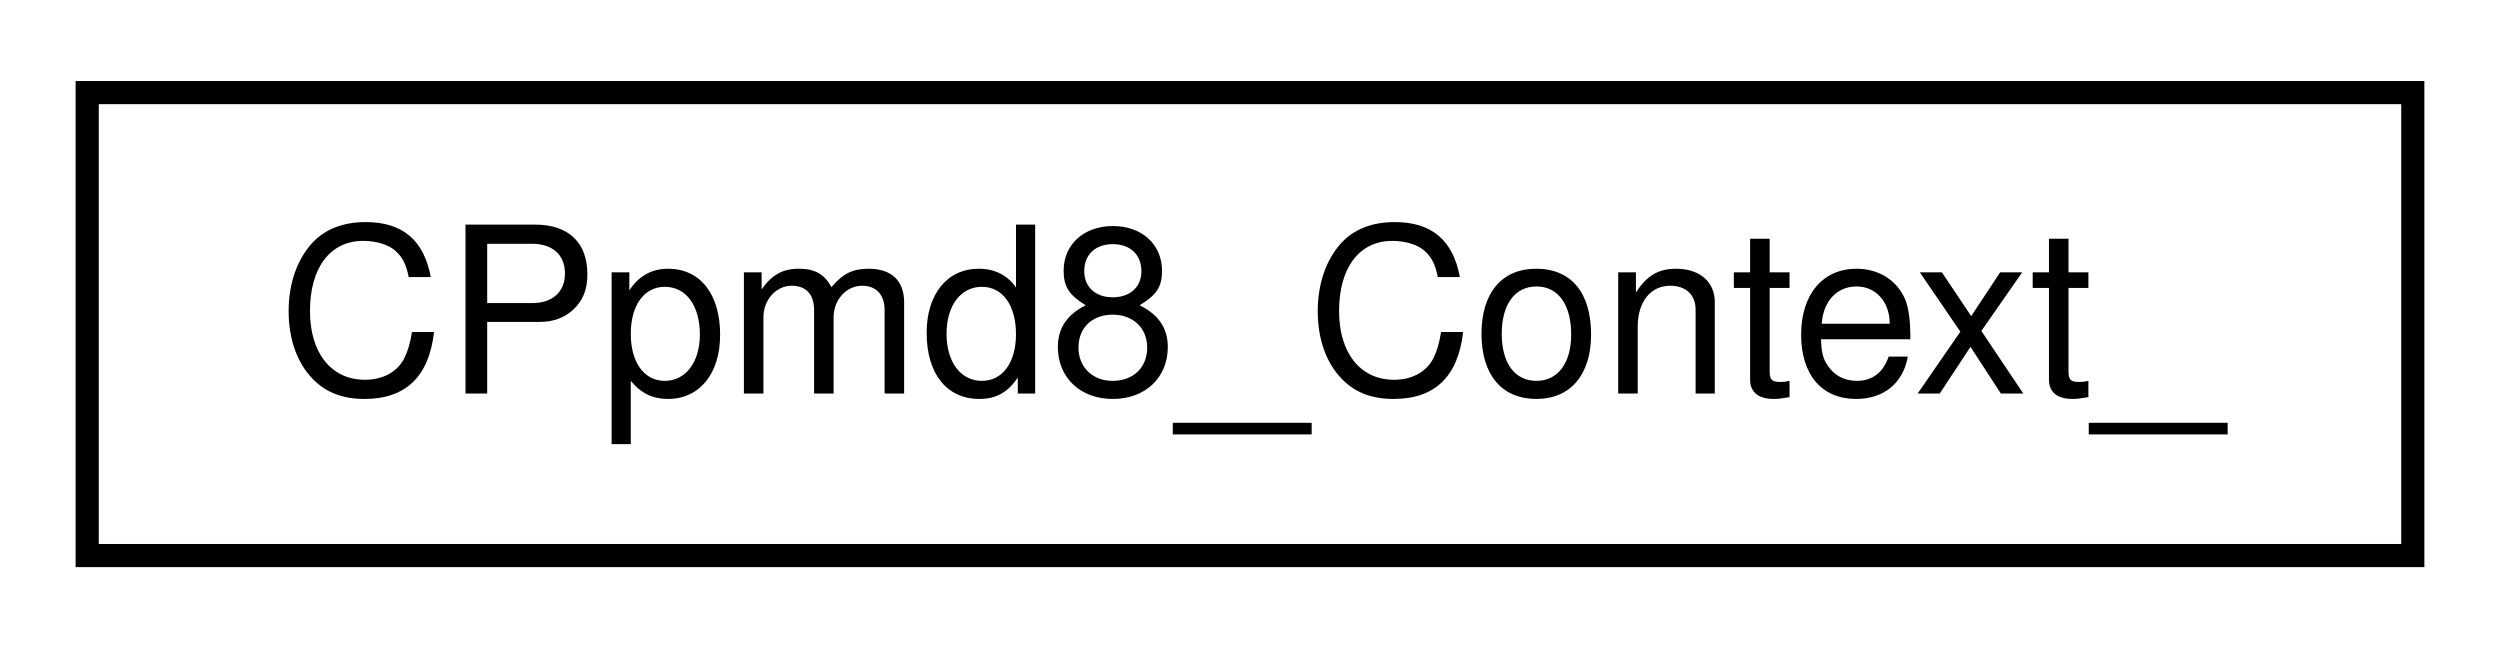
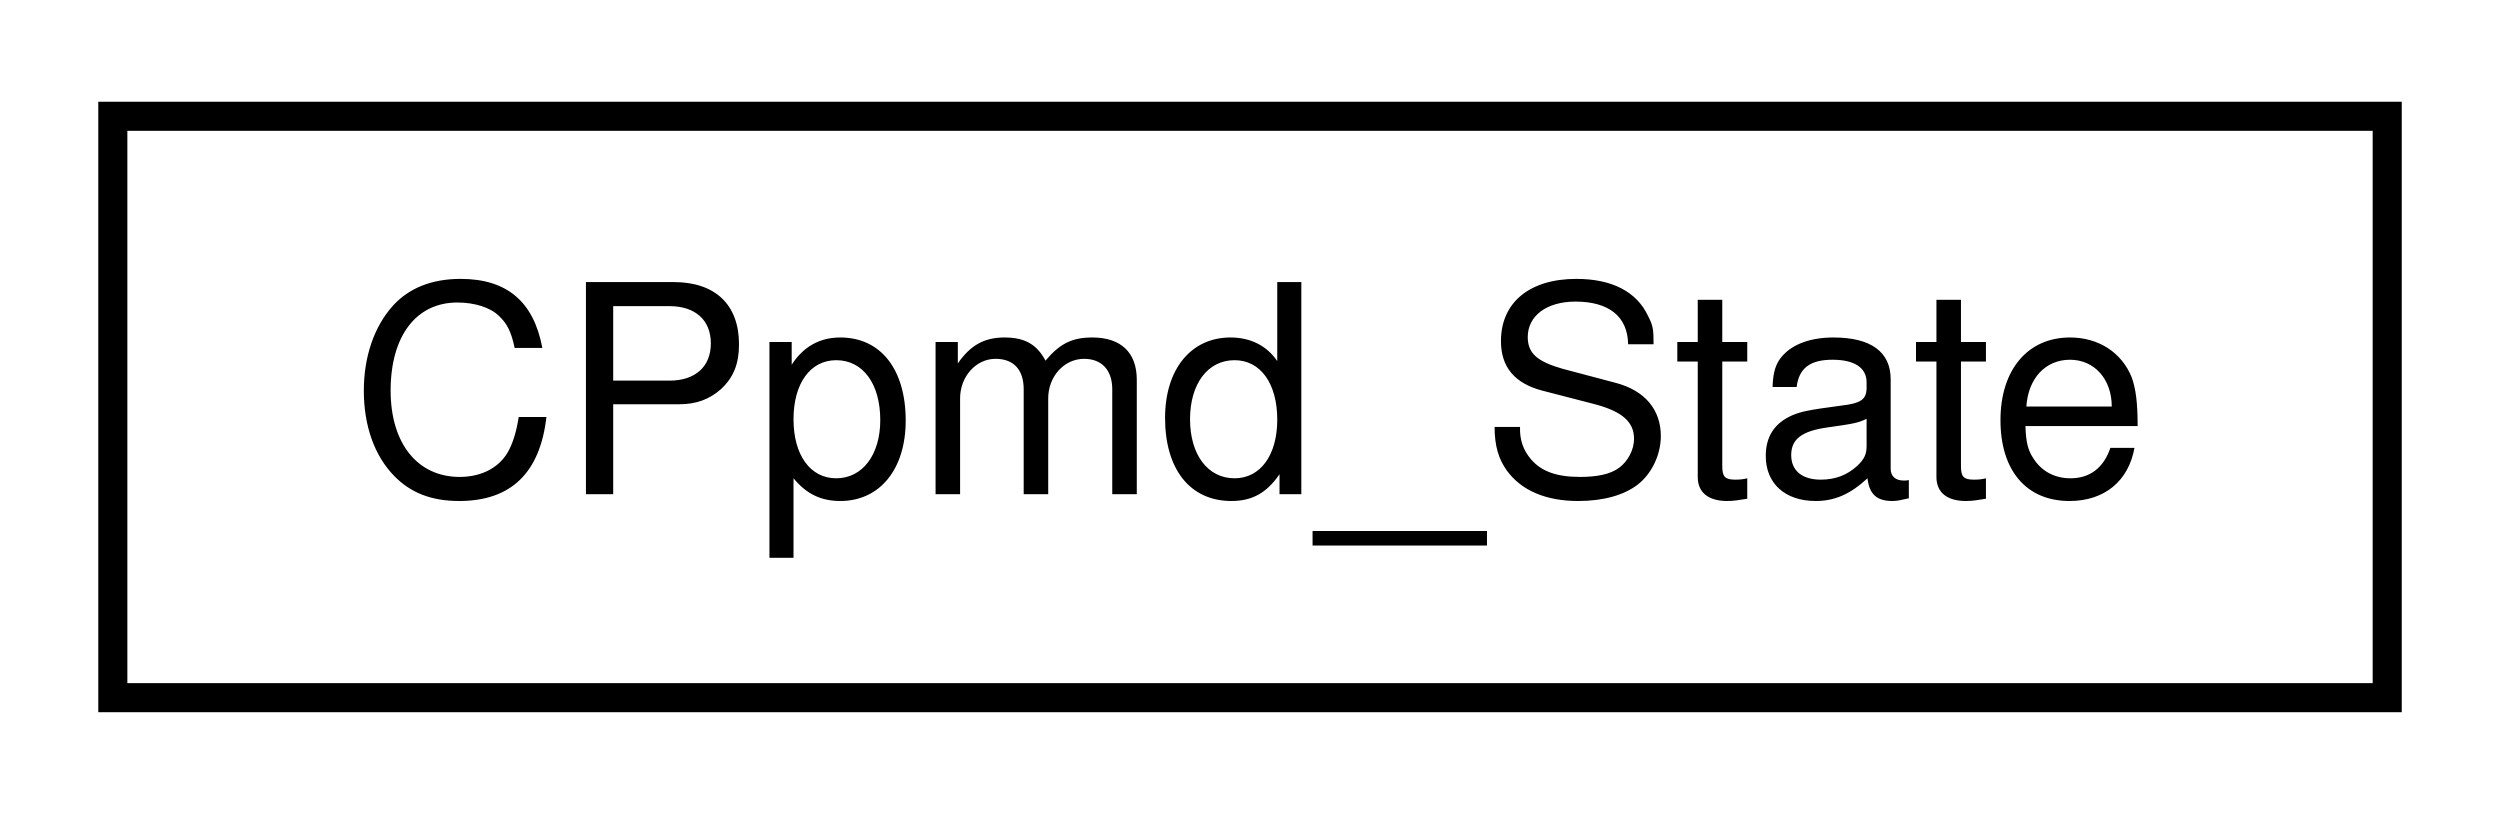
- <svg xmlns="http://www.w3.org/2000/svg" xmlns:xlink="http://www.w3.org/1999/xlink" width="108pt" height="28pt" viewBox="0.00 0.00 108.00 28.00">
+ <svg xmlns="http://www.w3.org/2000/svg" xmlns:xlink="http://www.w3.org/1999/xlink" width="86pt" height="28pt" viewBox="0.00 0.00 86.00 28.00">
  <g id="graph0" class="graph" transform="scale(1 1) rotate(0) translate(4 24)">
-     <polygon fill="white" stroke="white" points="-4,5 -4,-24 105,-24 105,5 -4,5" />
+     <polygon fill="white" stroke="white" points="-4,5 -4,-24 83,-24 83,5 -4,5" />
    <g id="node1" class="node">
      <g id="a_node1">
-         <a xlink:href="structCPpmd8__Context__.html" target="_top" xlink:title="CPpmd8_Context_">
-           <polygon fill="white" stroke="black" points="-0.233,-0 -0.233,-20 100.233,-20 100.233,-0 -0.233,-0" />
-           <text text-anchor="middle" x="50" y="-7" font-family="Helvetica,sans-Serif" font-size="10.00">CPpmd8_Context_</text>
+         <a xlink:href="structCPpmd__State.html" target="_top" xlink:title="CPpmd_State">
+           <polygon fill="white" stroke="black" points="-0.119,-0 -0.119,-20 78.12,-20 78.12,-0 -0.119,-0" />
+           <text text-anchor="middle" x="39" y="-7" font-family="Helvetica,sans-Serif" font-size="10.00">CPpmd_State</text>
        </a>
      </g>
    </g>
  </g>
</svg>
